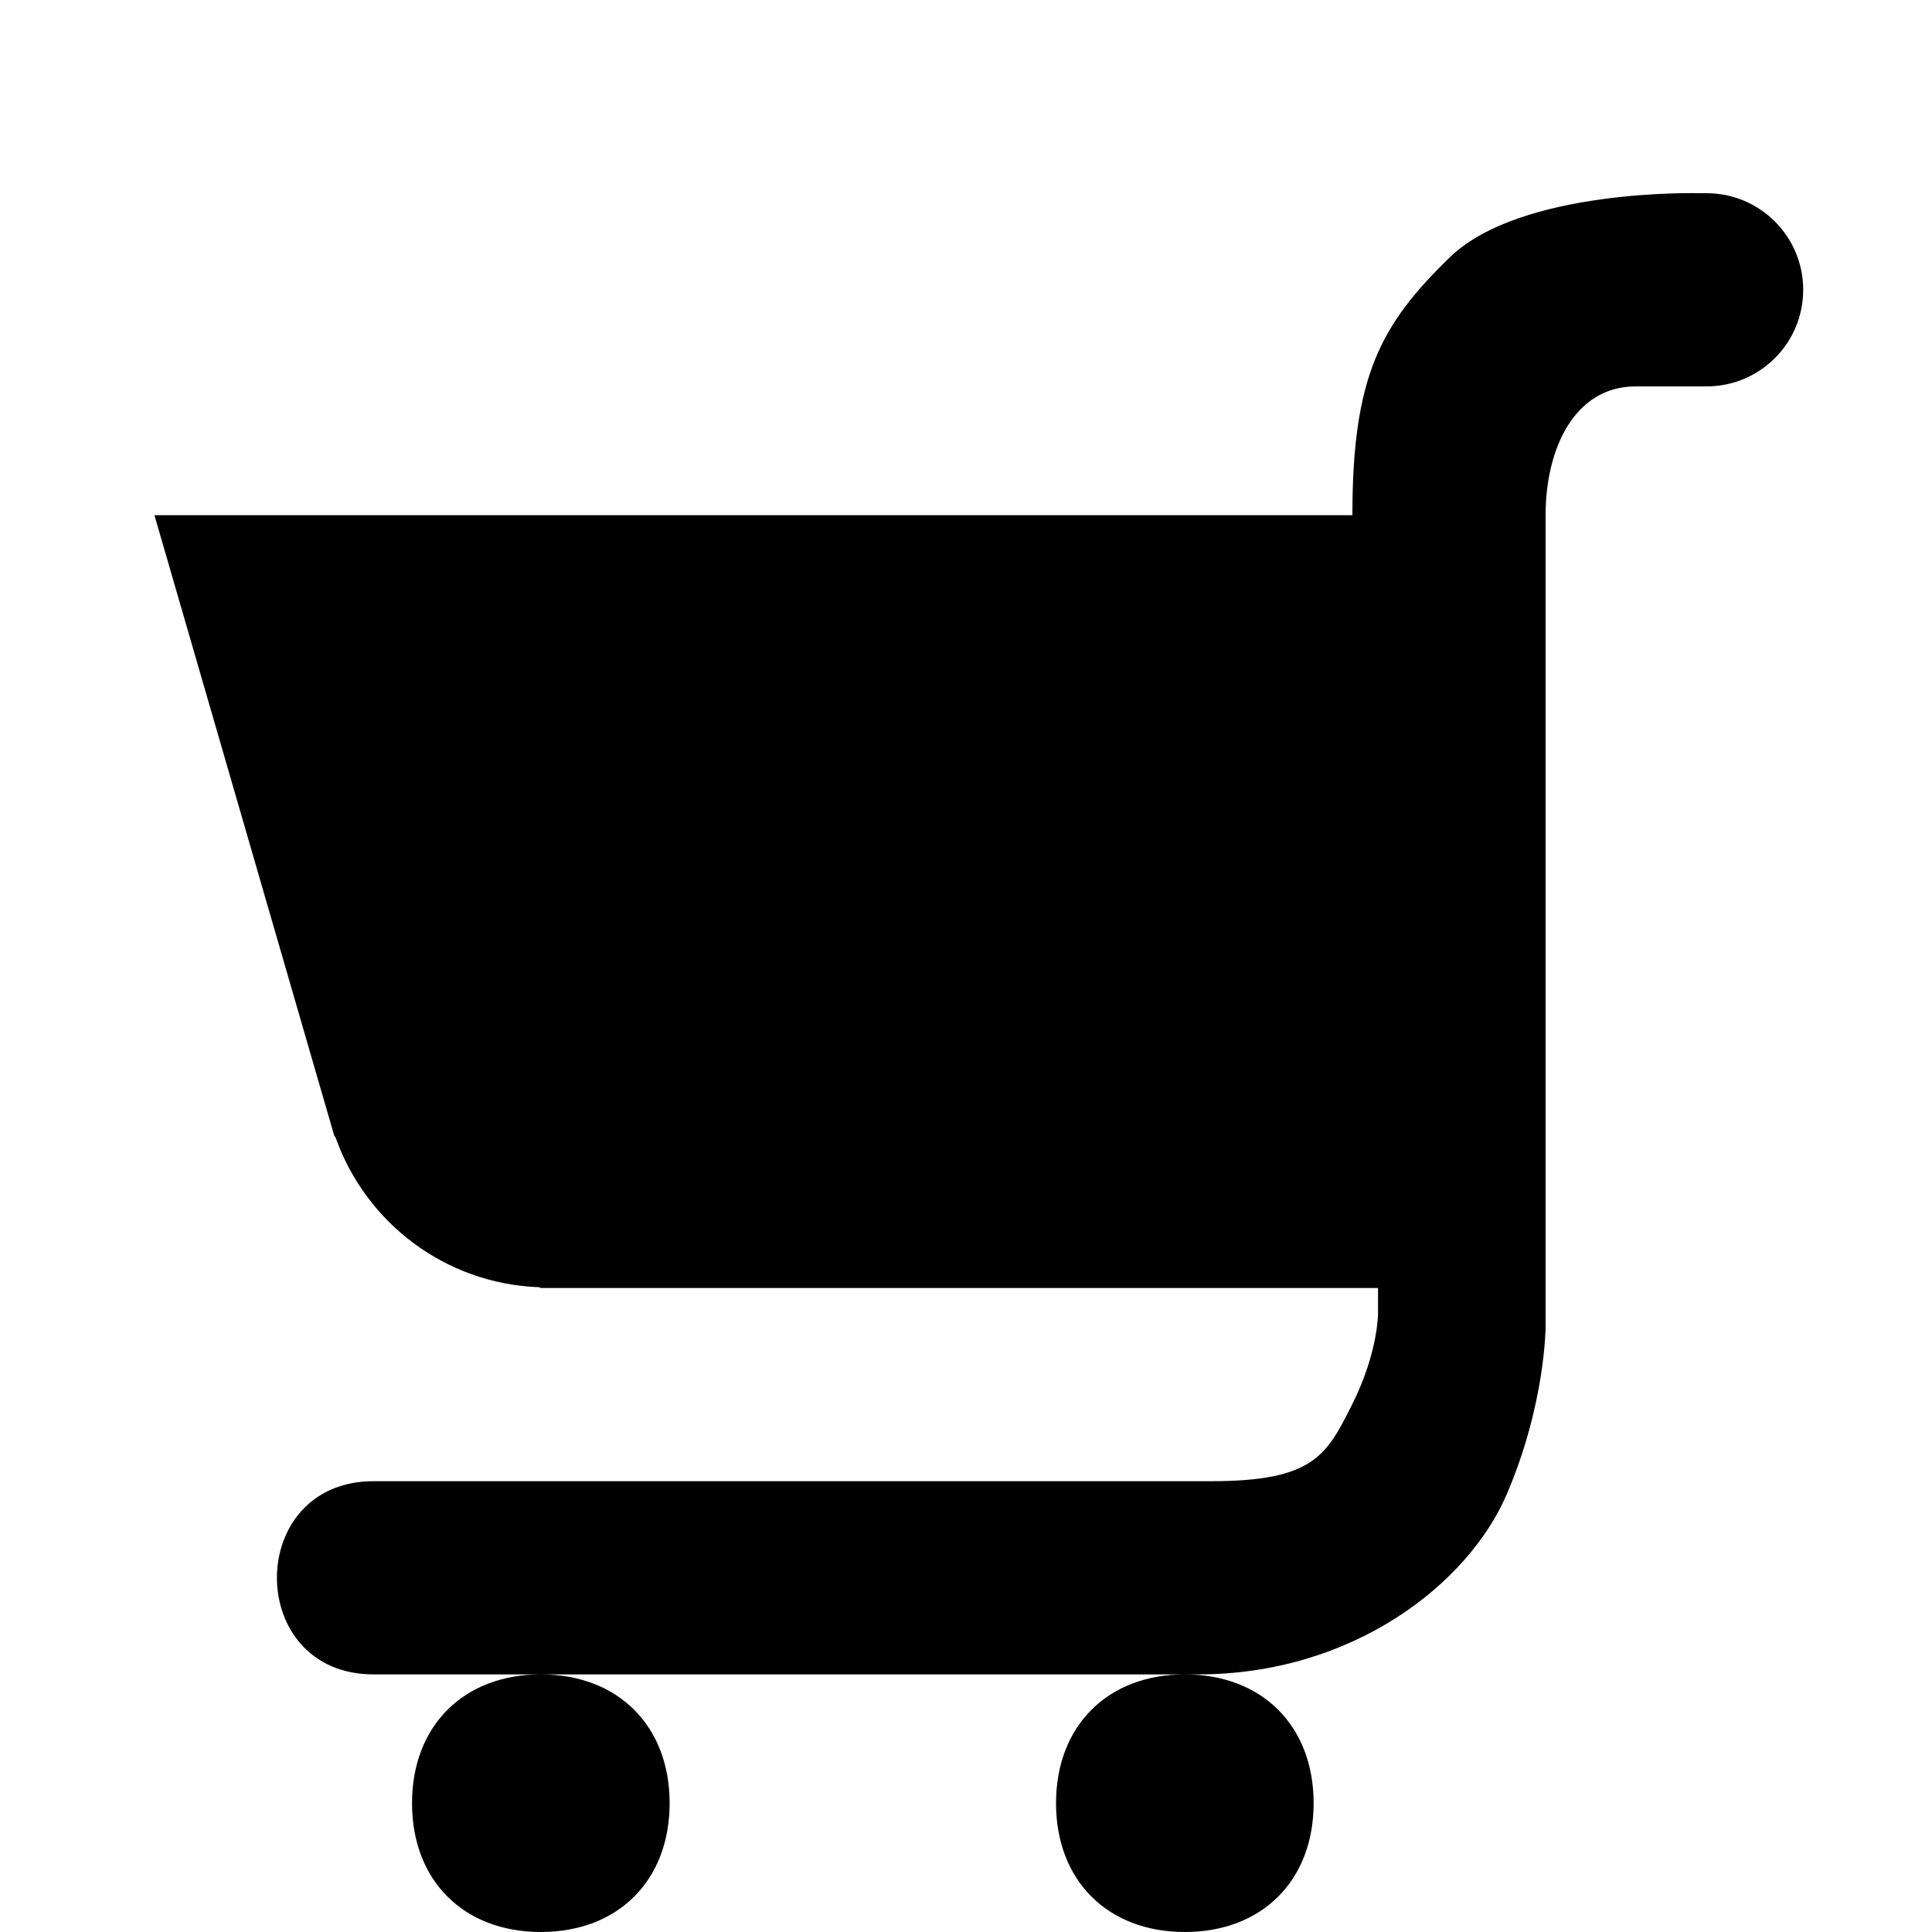
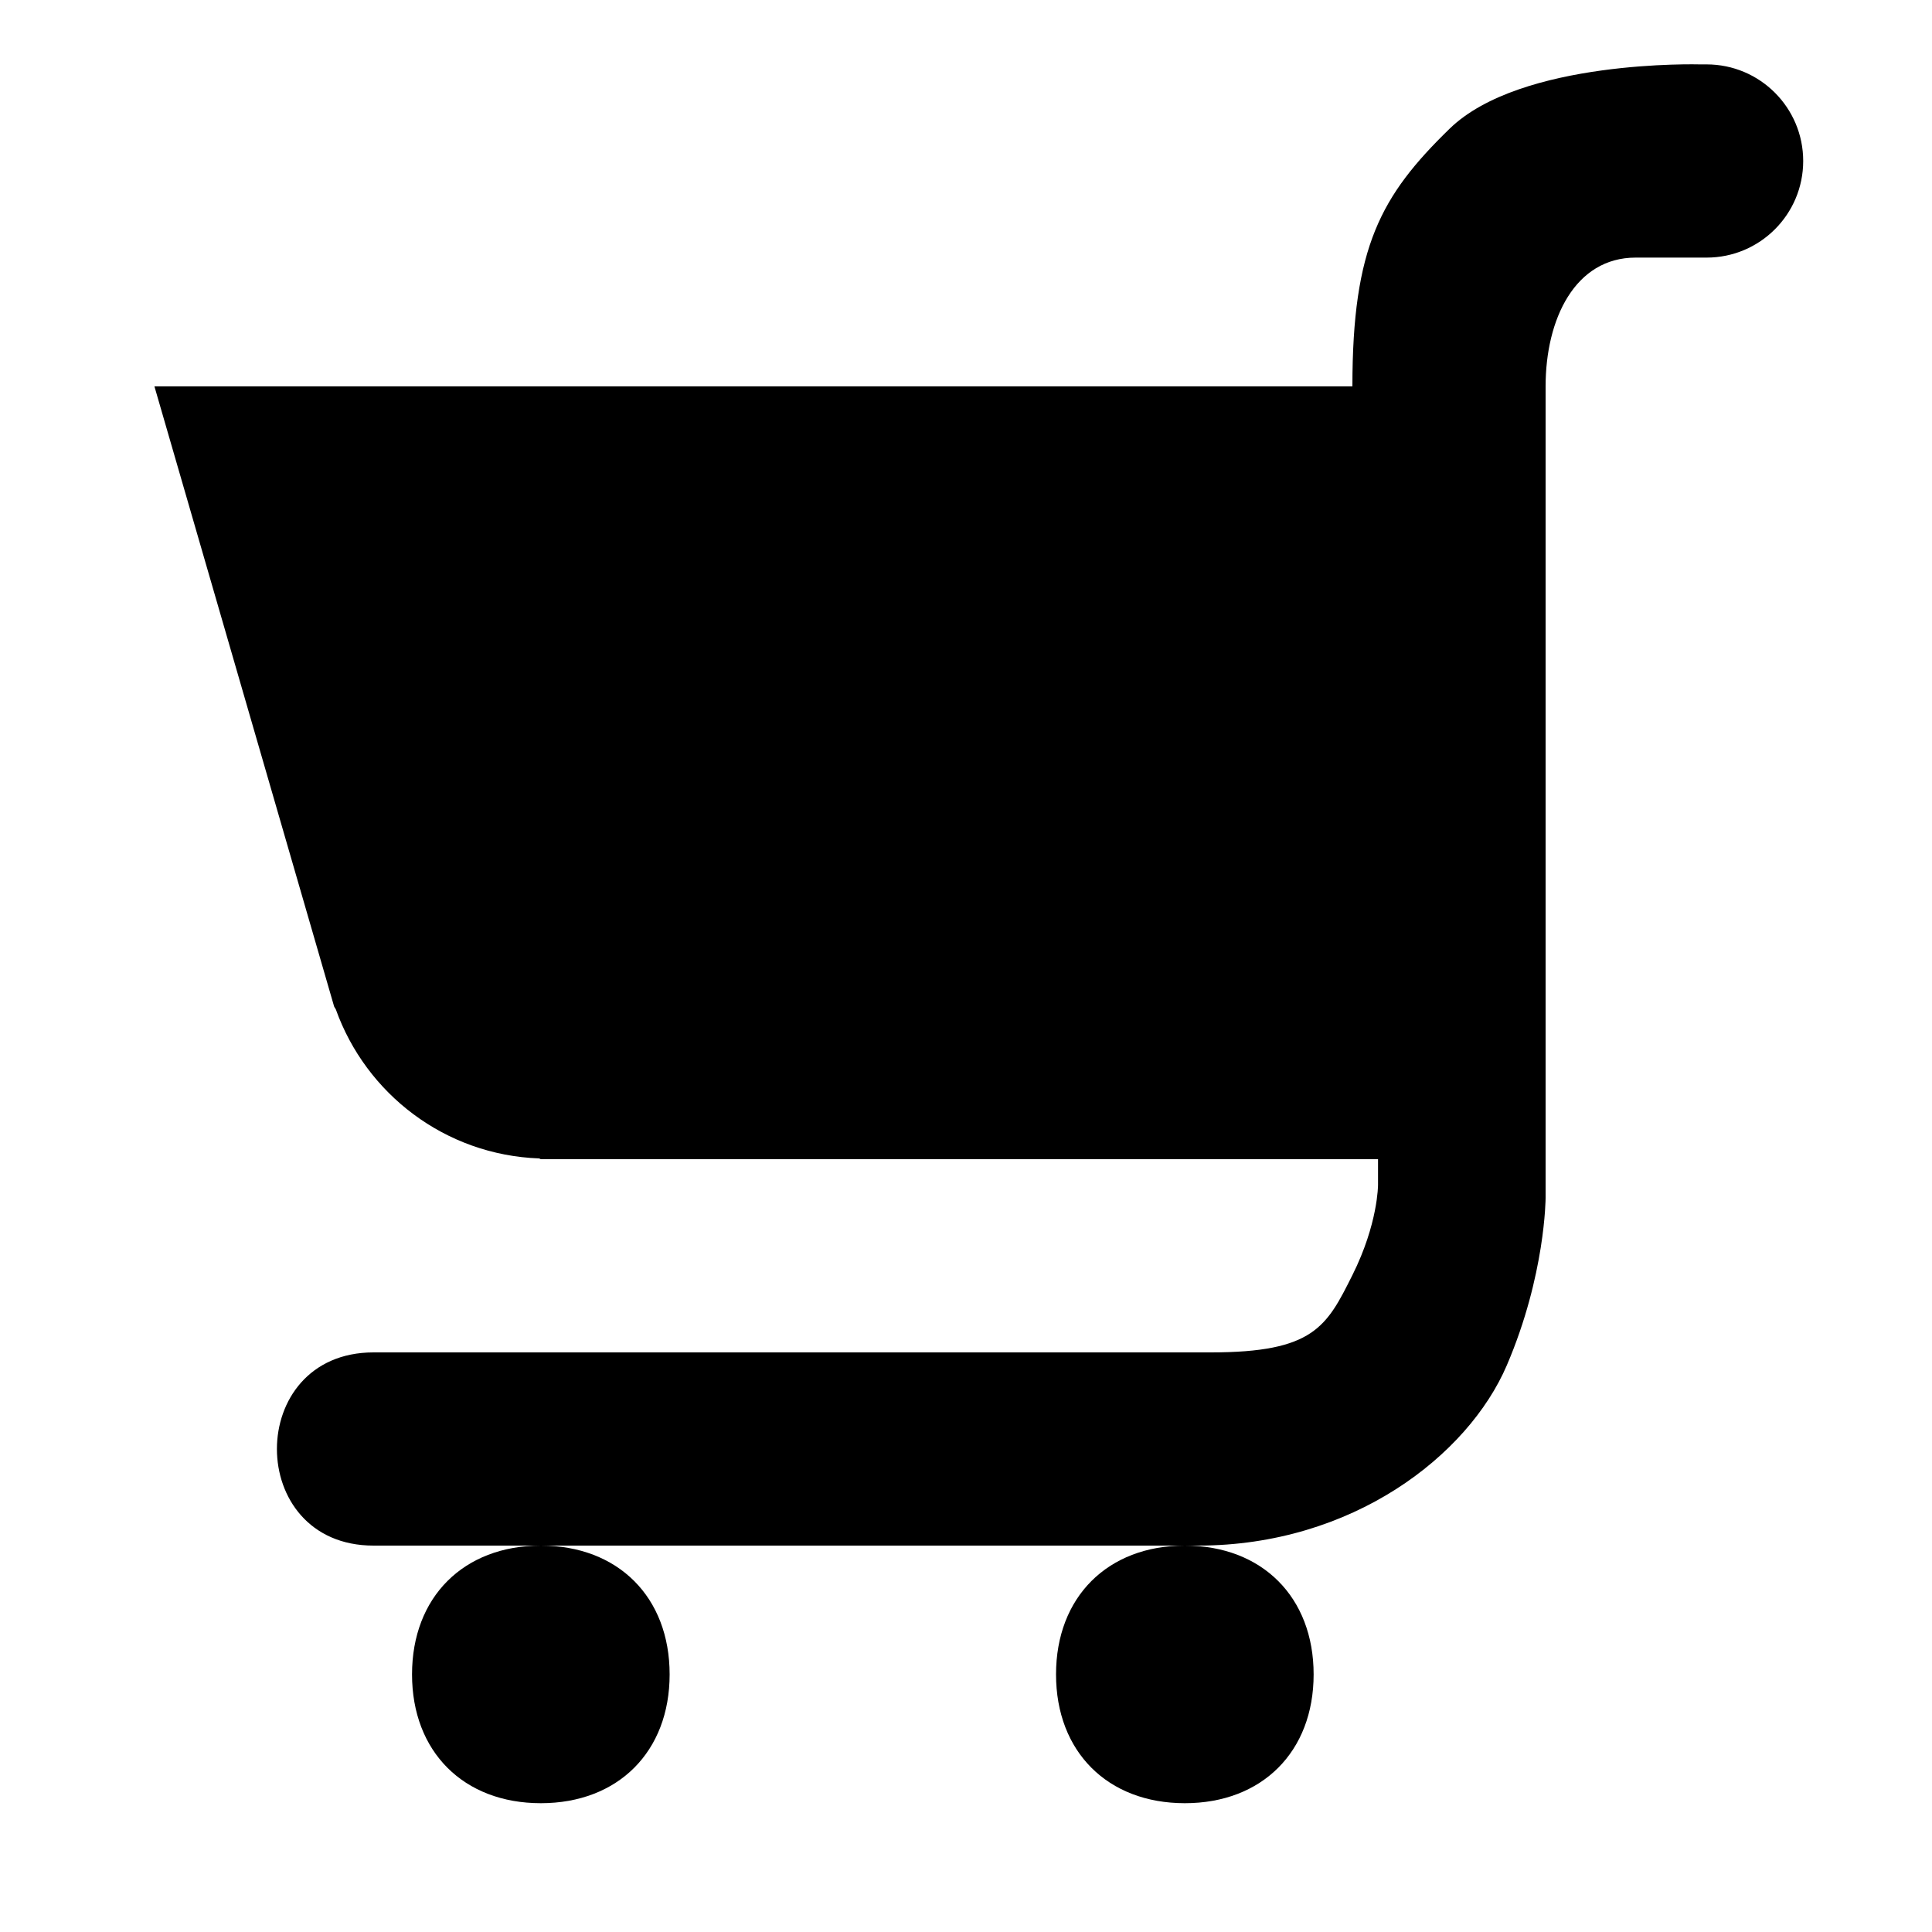
<svg xmlns="http://www.w3.org/2000/svg" width="15px" height="15px" viewBox="0 0 15 15" version="1.1">
  <defs />
  <g id="Page-1" stroke="none" stroke-width="1" fill="none" fill-rule="evenodd">
    <g id="supermarket" fill="#000000">
-       <g transform="translate(1, 1)" id="svg4619">
+       <g transform="translate(1, 0)" id="svg4619">
        <g>
          <g id="g3">
            <path d="M12.199,0.5 C12.199,0.5 10.809,0.459 10.254,1 C9.72,1.52 9.5,1.918 9.5,3 L0.199,3 L1.594,7.814 C1.597,7.822 1.604,7.829 1.607,7.836 C1.842,8.493 2.455,8.967 3.186,8.994 C3.189,8.995 3.199,9 3.199,9 L9.699,9 L9.699,9.199 C9.699,9.199 9.7,9.5 9.5,9.9 C9.3,10.3 9.2,10.5 8.4,10.5 L1.9,10.5 C0.9,10.5 0.9,12 1.9,12 L3.1,12 L3.199,12 L8.1,12 L8.199,12 L8.301,12 C9.501,12 10.399,11.3 10.699,10.6 C10.999,9.9 11,9.301 11,9.301 L11,9 L11,3 C11,2.476 11.229,2 11.699,2 L12.25,2 C12.664,2 13,1.664 13,1.25 C13,0.836 12.664,0.5 12.25,0.5 L12.199,0.5 Z M8.199,12 C7.599,12 7.199,12.4 7.199,13 C7.199,13.6 7.599,14 8.199,14 C8.799,14 9.199,13.6 9.199,13 C9.199,12.4 8.799,12 8.199,12 Z M3.199,12 C2.599,12 2.199,12.4 2.199,13 C2.199,13.6 2.599,14 3.199,14 C3.799,14 4.199,13.6 4.199,13 C4.199,12.4 3.799,12 3.199,12 Z" id="path5" />
          </g>
        </g>
      </g>
    </g>
  </g>
</svg>
